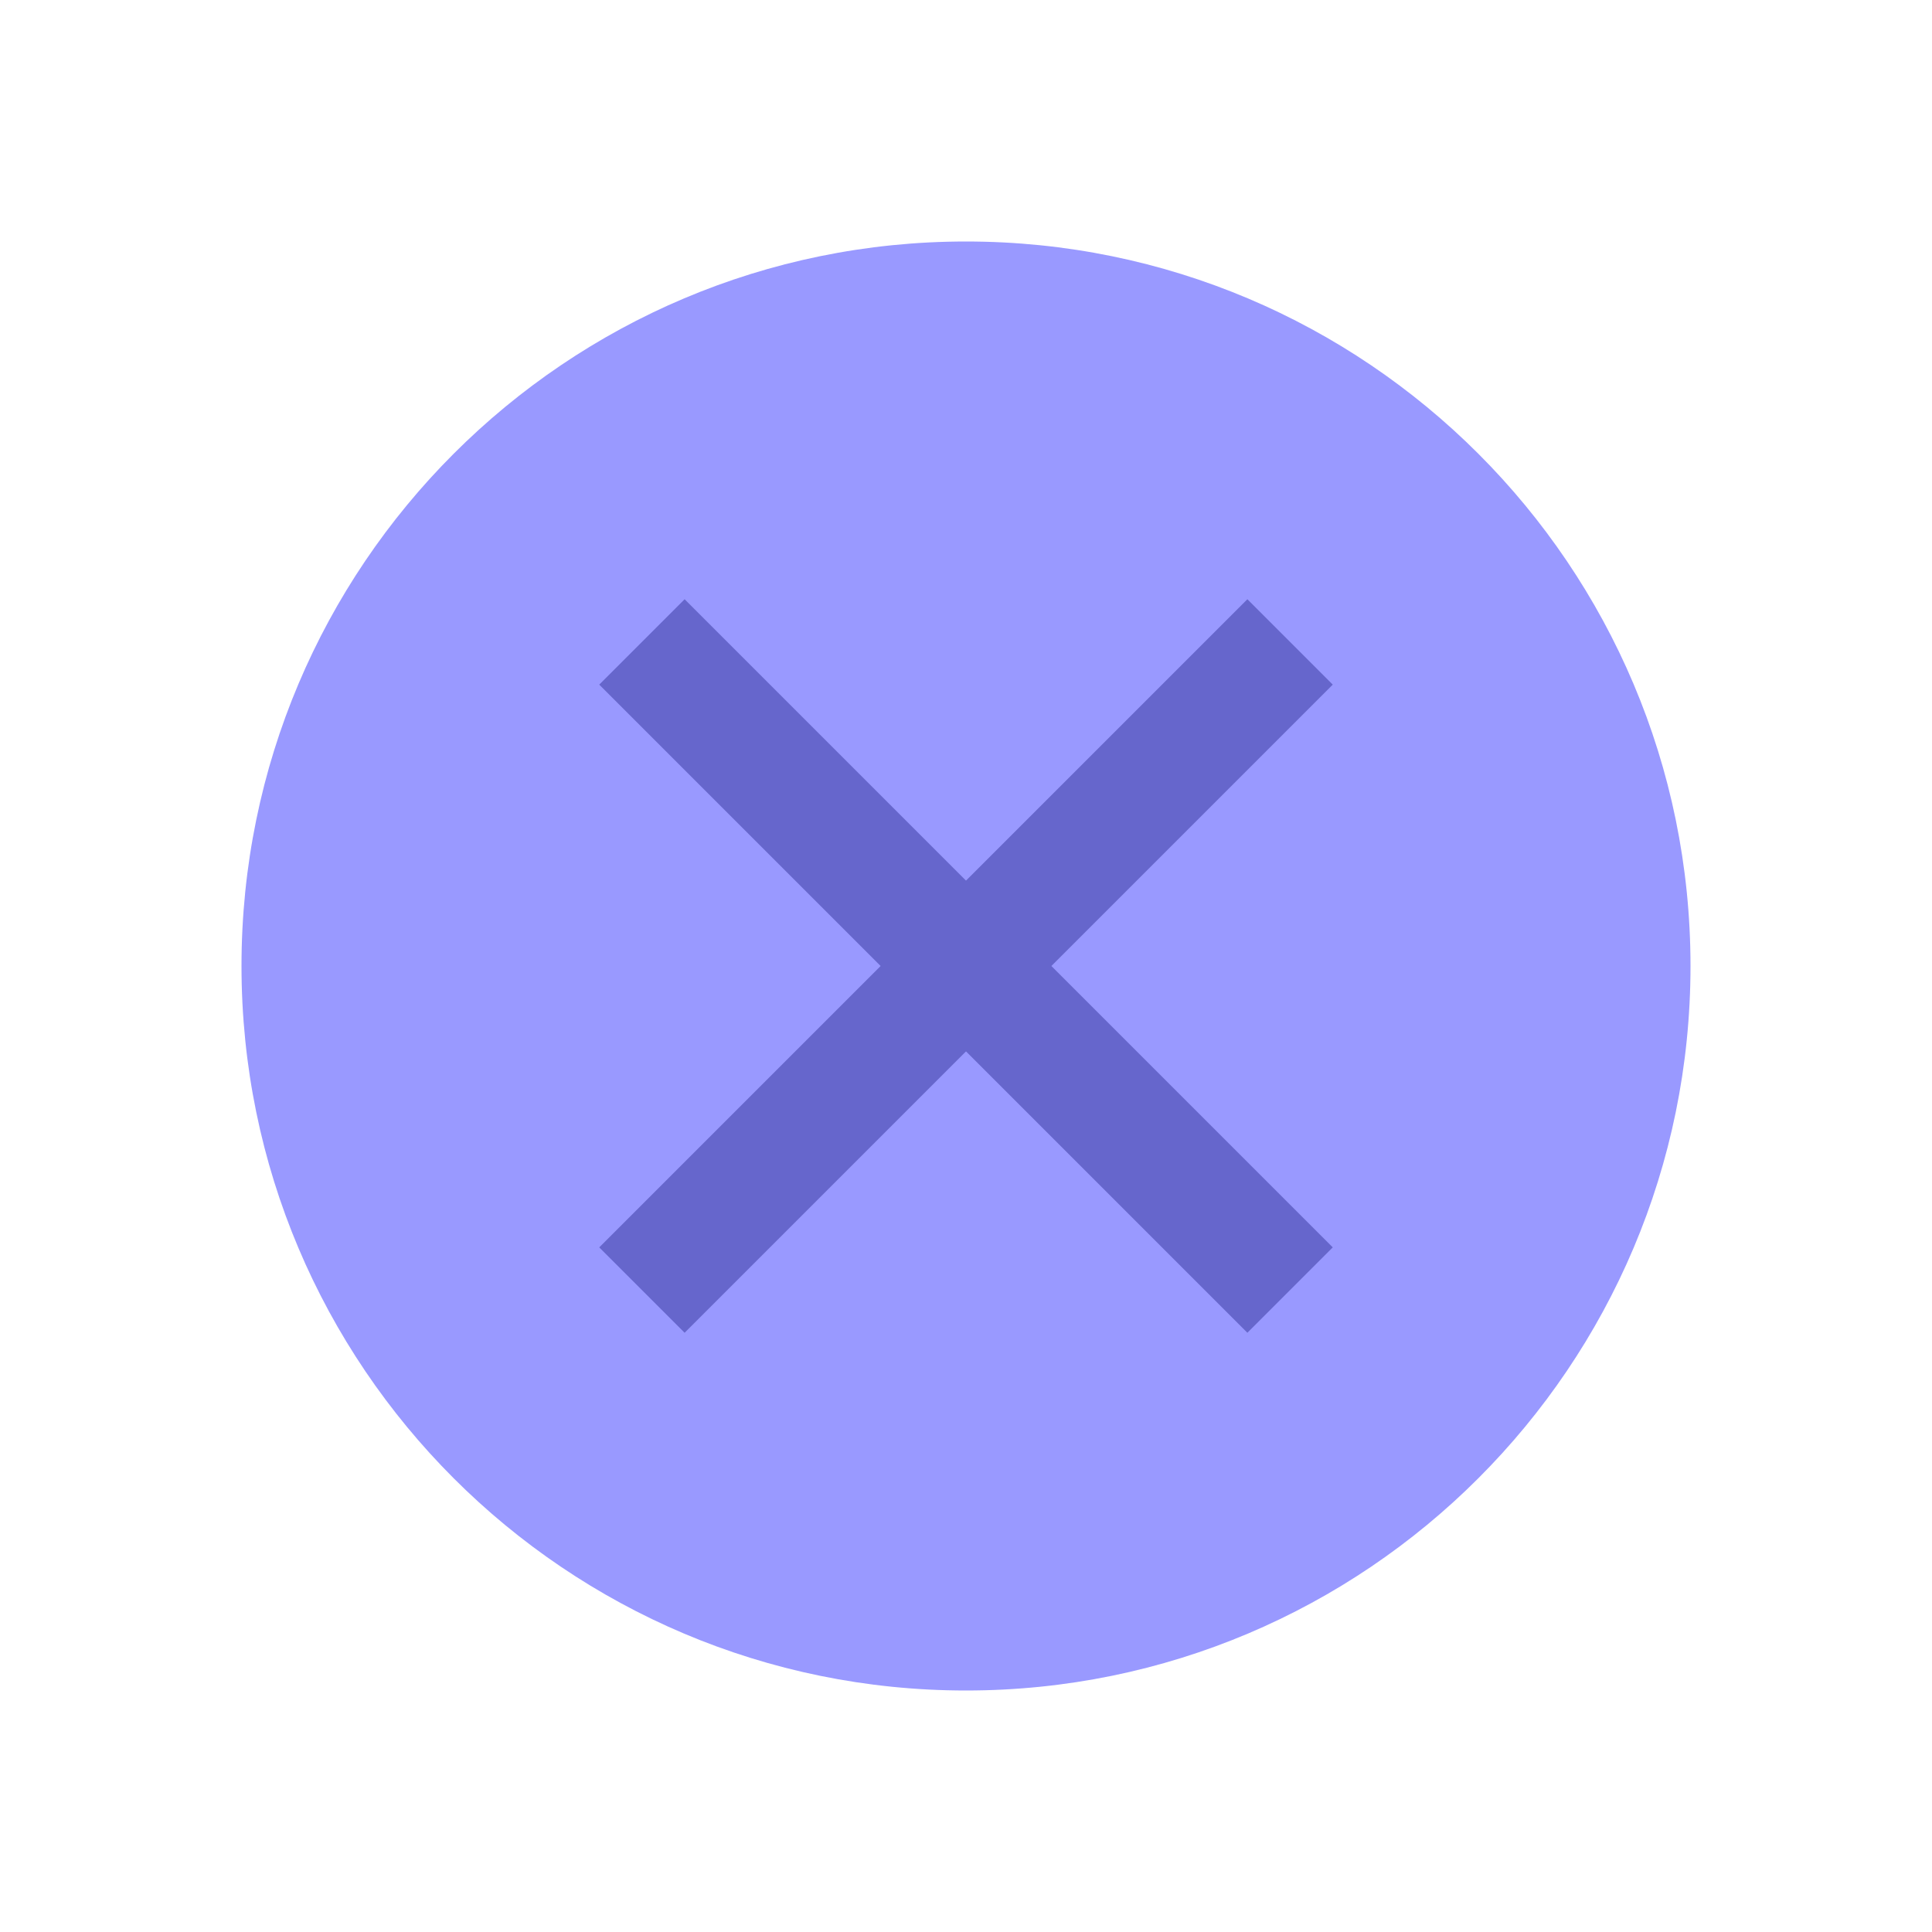
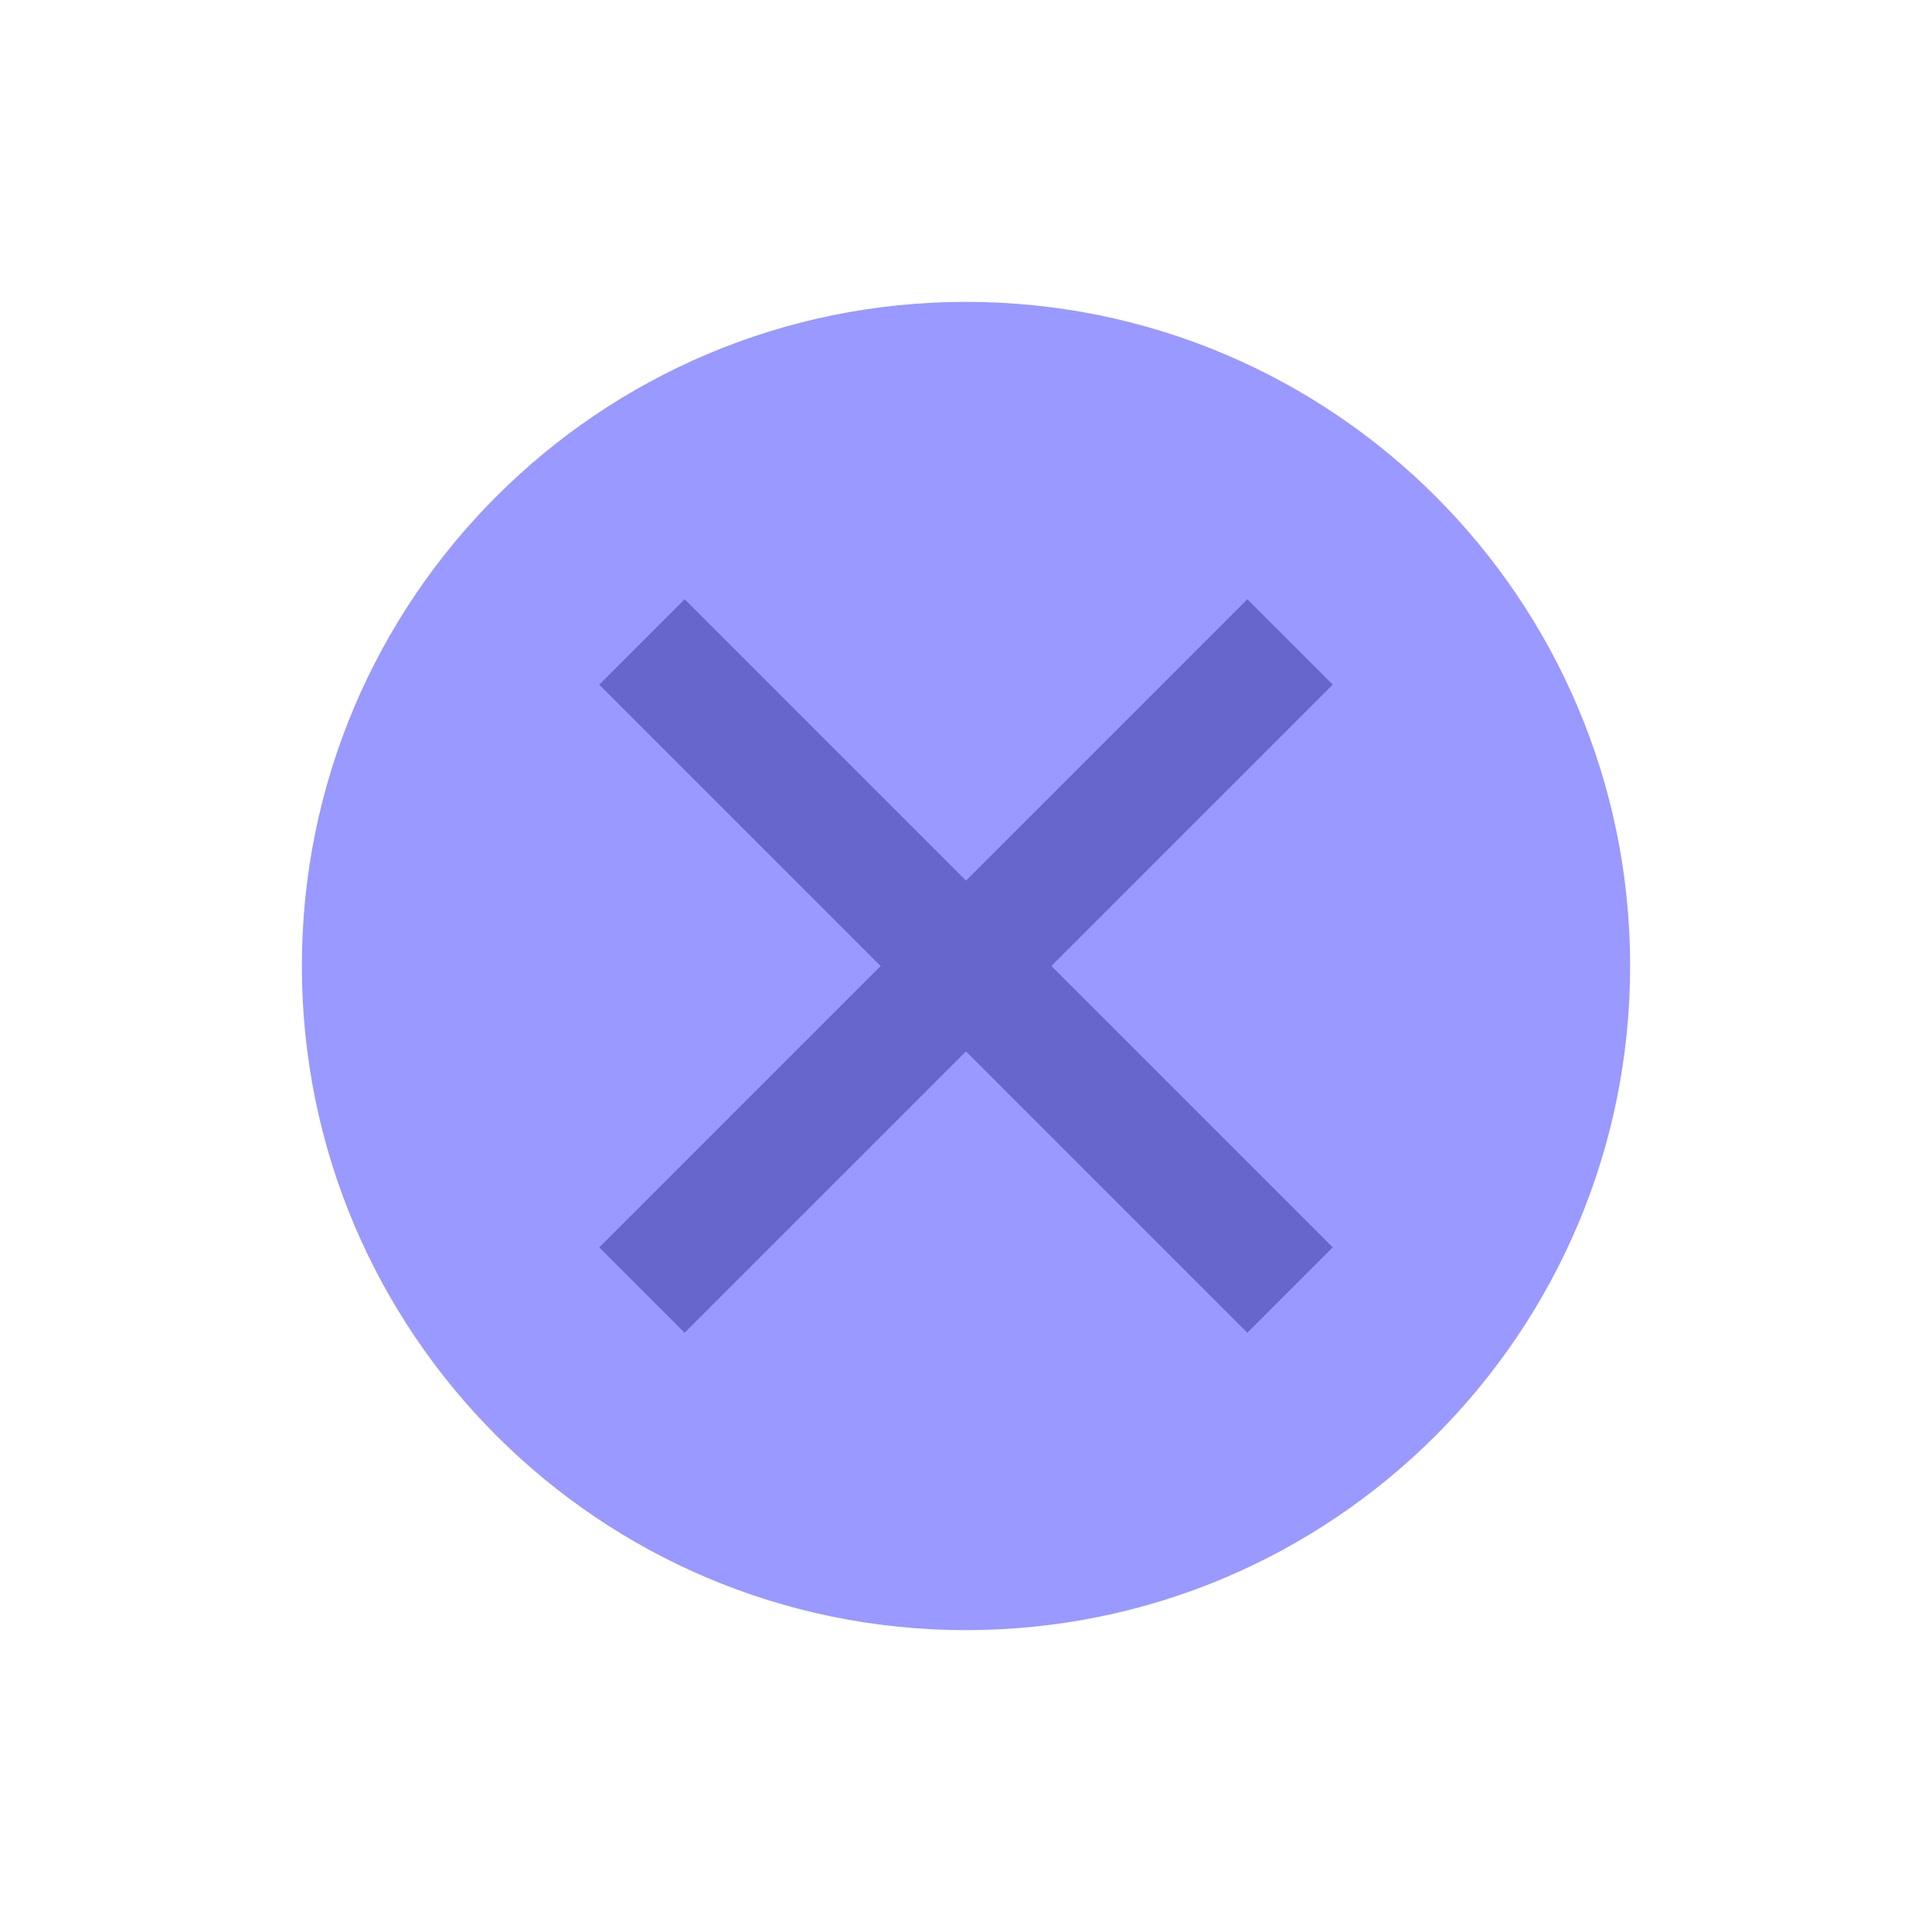
<svg xmlns="http://www.w3.org/2000/svg" height="64mm" viewBox="0 0 64 64" width="64mm">
-   <circle cx="32" cy="32" fill="#99f" r="24" />
+   <circle cx="32" cy="32" fill="#99f" r="22" stroke-width=".917" />
  <g fill="none" stroke="#66c" stroke-width="4">
    <path d="m21.265 21.265 21.47 21.47" />
    <path d="m21.265 42.735 21.47-21.47" />
  </g>
</svg>
